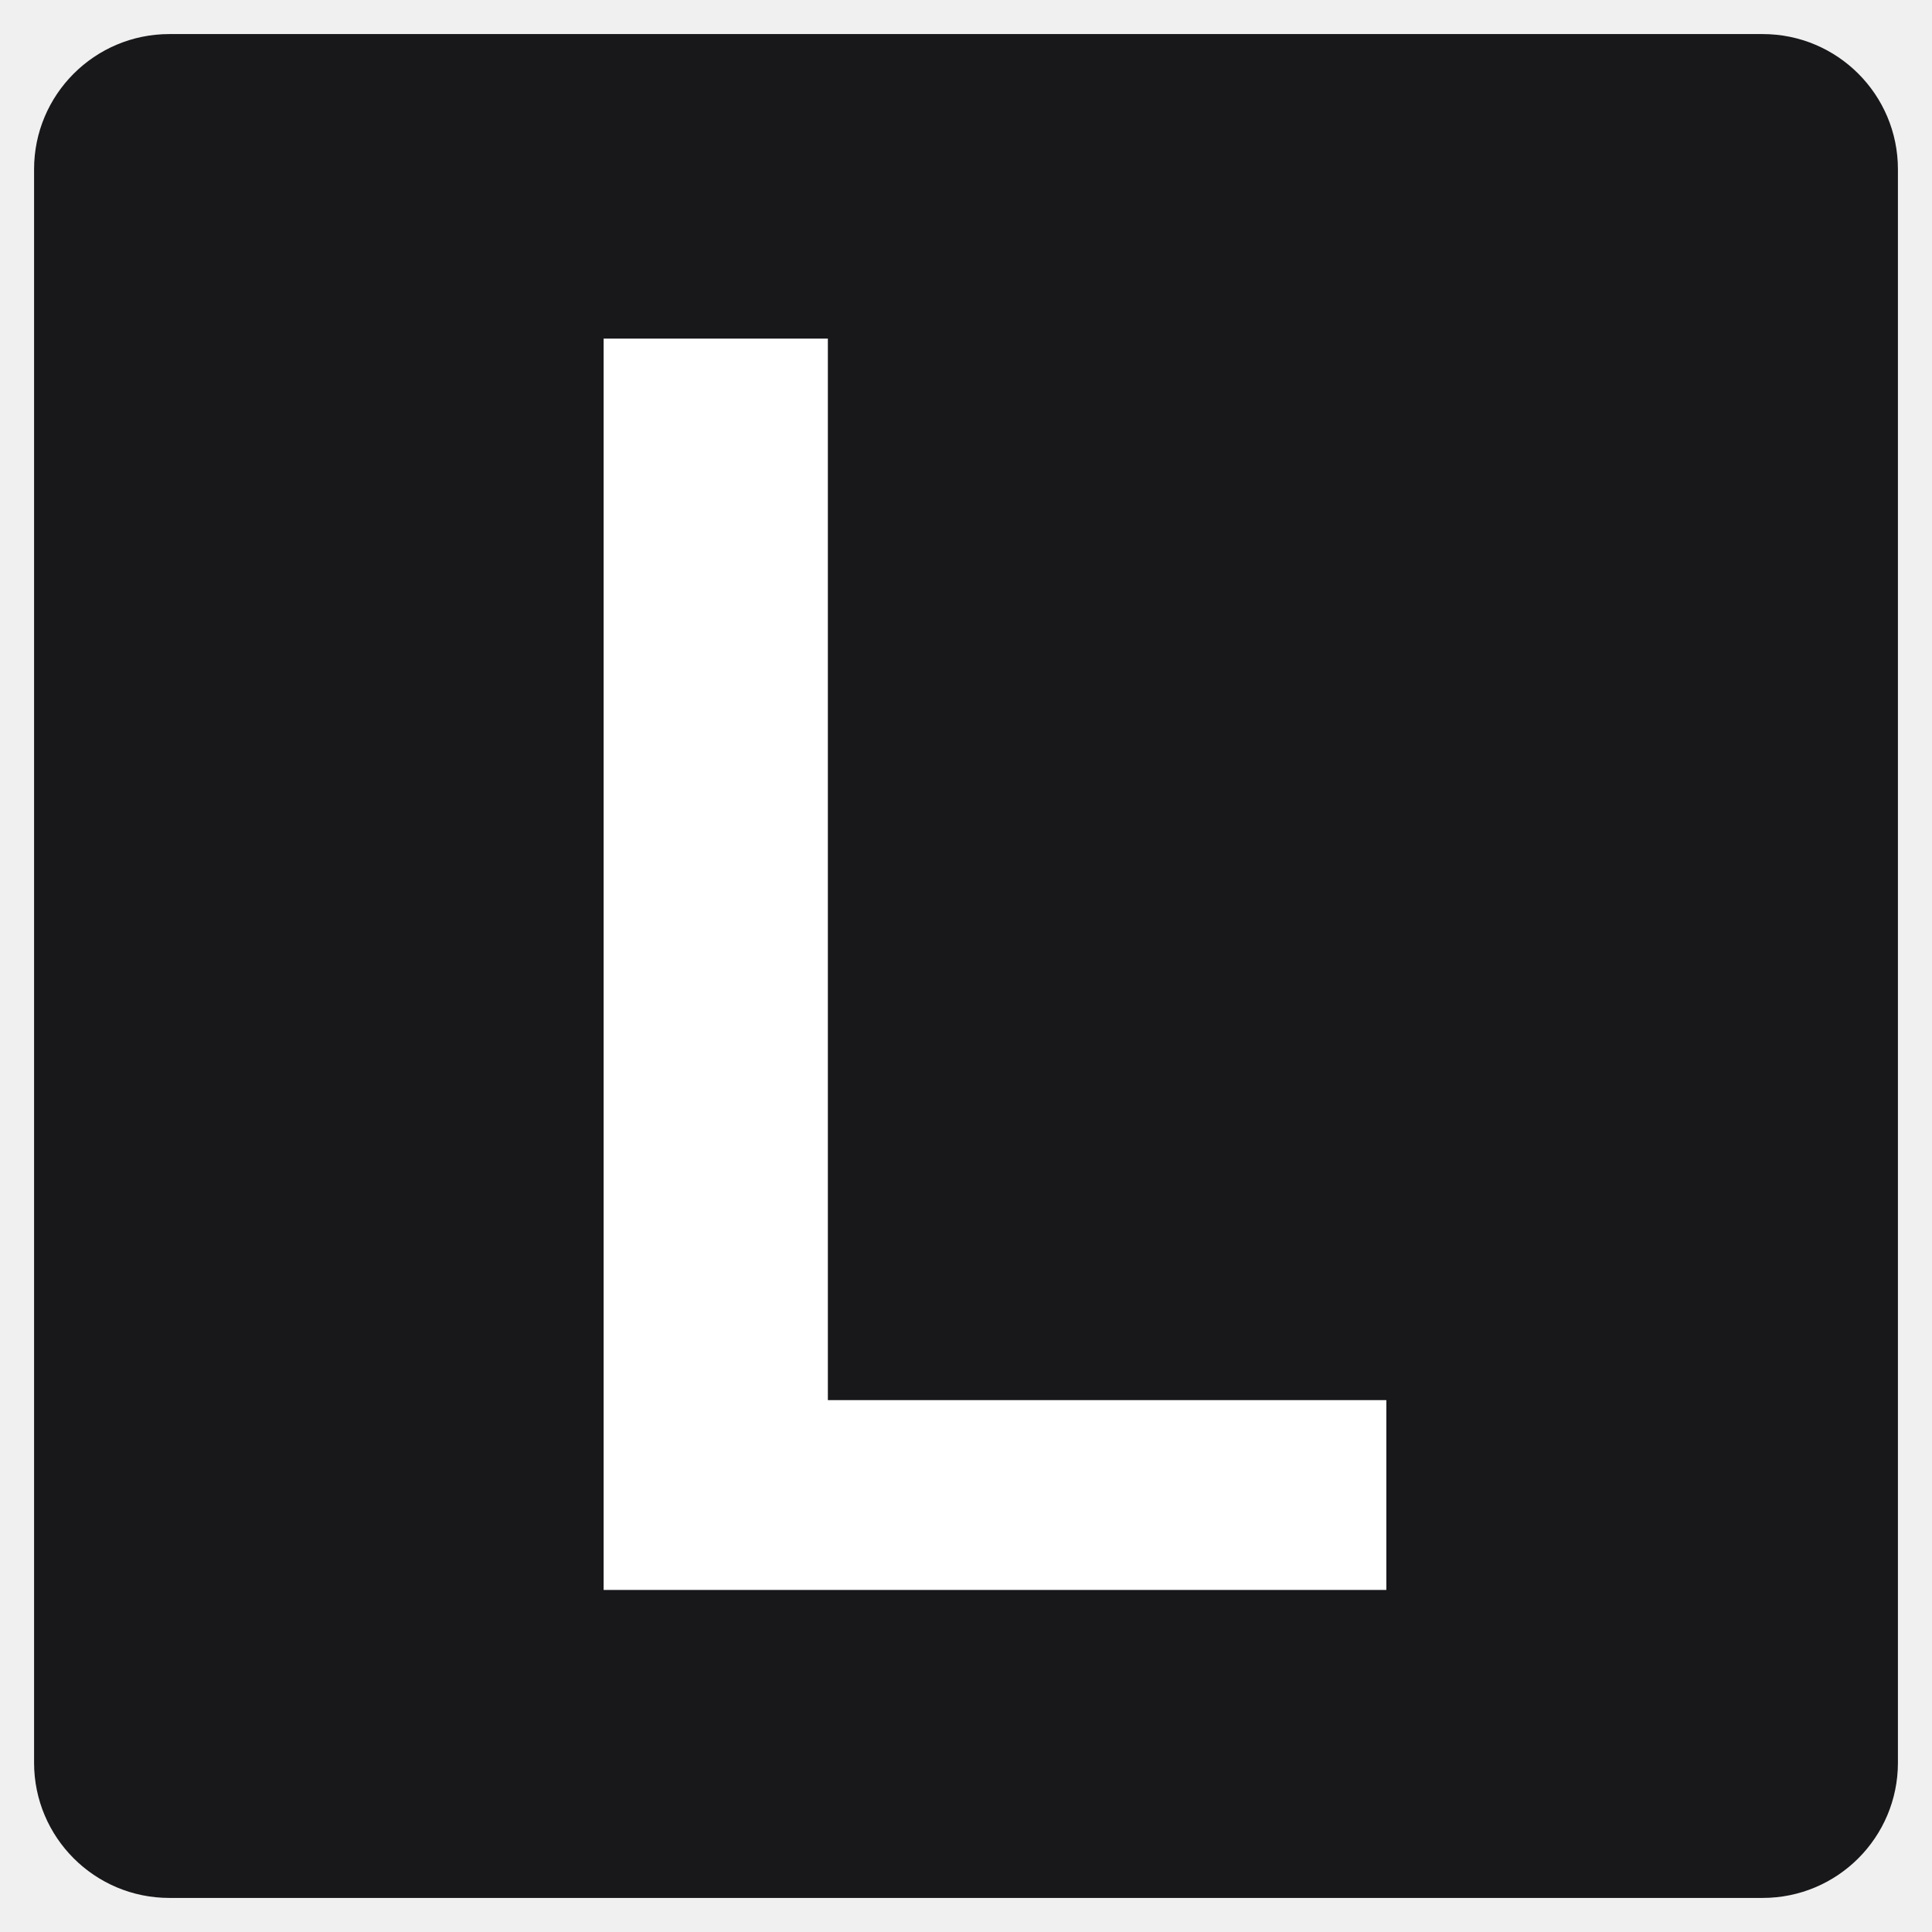
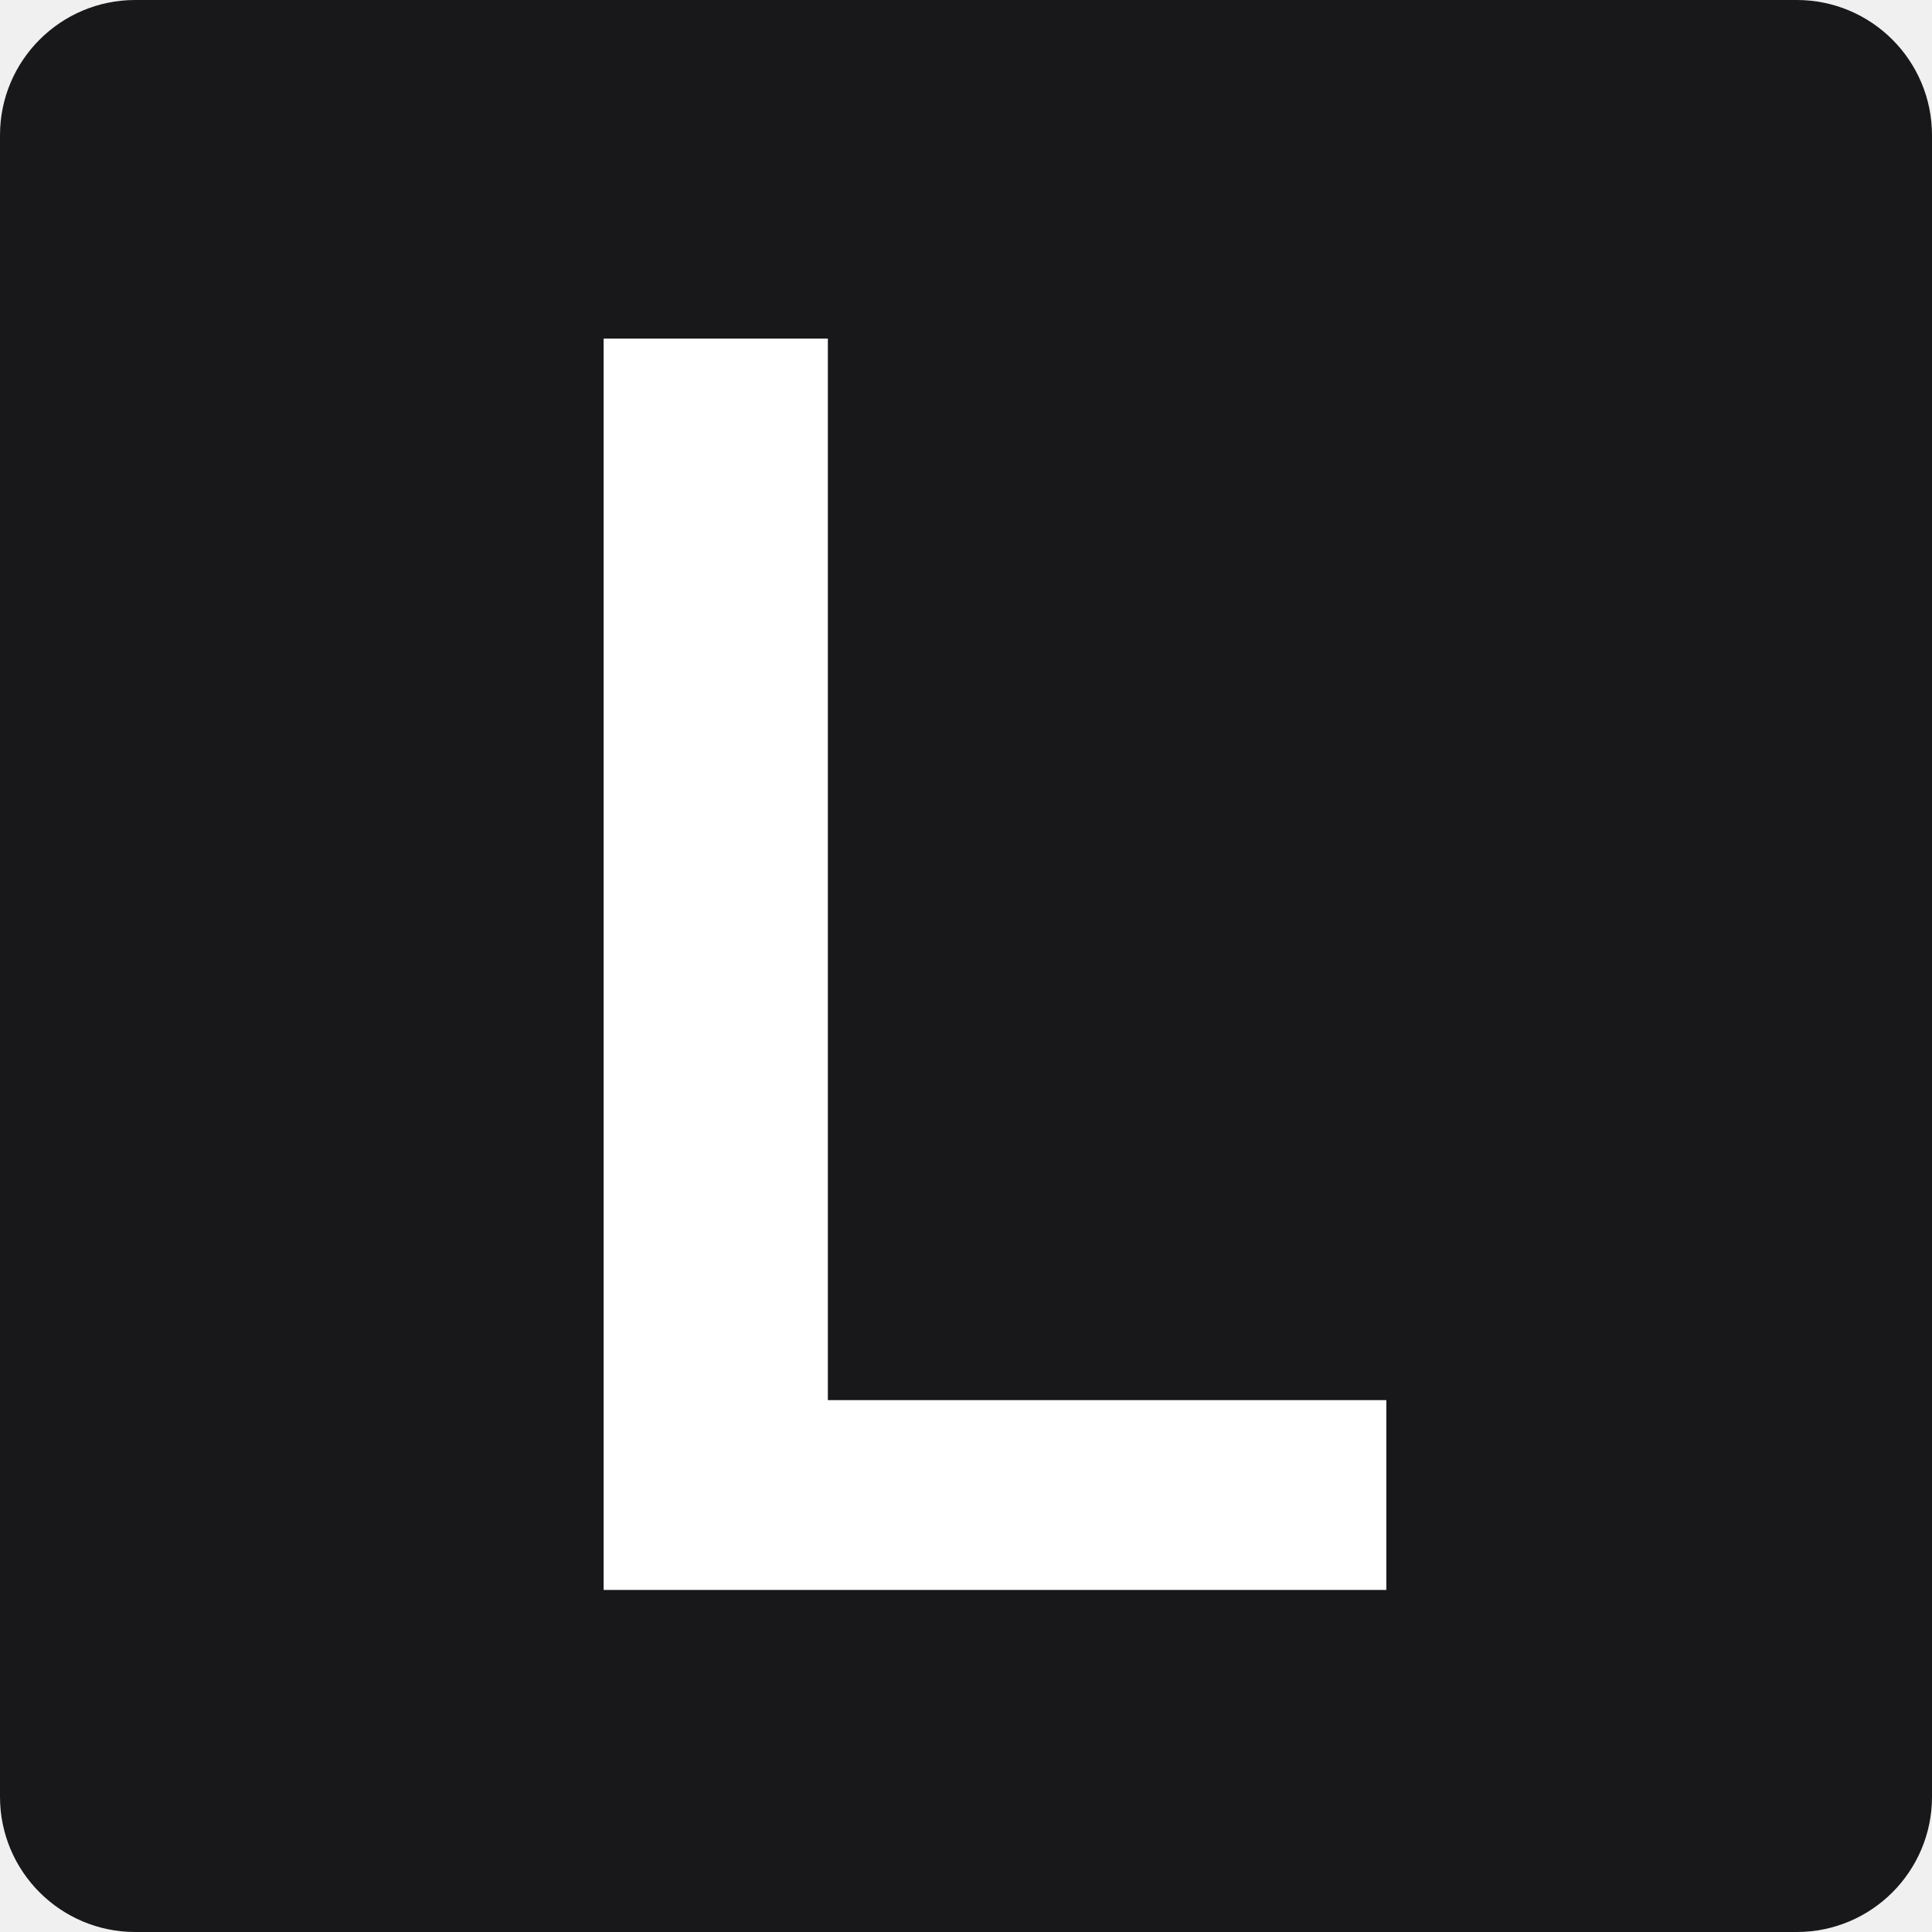
<svg xmlns="http://www.w3.org/2000/svg" width="1000" zoomAndPan="magnify" viewBox="0 0 750 750" height="1000" preserveAspectRatio="xMidYMid meet" version="1.0">
  <defs>
    <g />
-     <clipPath id="704b498b6d">
-       <path d="M 13.227 13.227 L 736.773 13.227 L 736.773 736.773 L 13.227 736.773 Z M 13.227 13.227 " clip-rule="nonzero" />
+     <clipPath id="79011b65aa">
+       <path d="M 52.5 0 L 697.5 0 C 726.496 0 750 23.504 750 52.5 L 750 697.5 C 750 726.496 726.496 750 697.5 750 L 52.5 750 C 23.504 750 0 726.496 0 697.5 L 0 52.5 C 0 23.504 23.504 0 52.5 0 Z M 52.5 0 " clip-rule="nonzero" />
    </clipPath>
-     <clipPath id="1d487921d8">
-       <path d="M 65.727 13.227 L 684.273 13.227 C 713.27 13.227 736.773 36.73 736.773 65.727 L 736.773 684.273 C 736.773 713.27 713.27 736.773 684.273 736.773 L 65.727 736.773 C 36.73 736.773 13.227 713.27 13.227 684.273 L 13.227 65.727 C 13.227 36.73 36.73 13.227 65.727 13.227 Z M 65.727 13.227 " clip-rule="nonzero" />
+     <clipPath id="0cf2663247">
+       <path d="M 0 0 L 750 0 L 750 750 L 0 750 Z M 0 0 " clip-rule="nonzero" />
    </clipPath>
-     <clipPath id="cedb2c47a8">
-       <path d="M 0.227 0.227 L 723.773 0.227 L 723.773 723.773 L 0.227 723.773 Z M 0.227 0.227 " clip-rule="nonzero" />
+     <clipPath id="01b497fa02">
+       <path d="M 52.5 0 L 697.5 0 C 726.496 0 750 23.504 750 52.5 L 750 697.5 C 750 726.496 726.496 750 697.5 750 L 52.5 750 C 23.504 750 0 726.496 0 697.5 L 0 52.5 C 0 23.504 23.504 0 52.5 0 Z M 52.5 0 " clip-rule="nonzero" />
    </clipPath>
-     <clipPath id="11e7d833d6">
-       <path d="M 52.727 0.227 L 671.273 0.227 C 700.27 0.227 723.773 23.73 723.773 52.727 L 723.773 671.273 C 723.773 700.27 700.27 723.773 671.273 723.773 L 52.727 723.773 C 23.73 723.773 0.227 700.27 0.227 671.273 L 0.227 52.727 C 0.227 23.73 23.73 0.227 52.727 0.227 Z M 52.727 0.227 " clip-rule="nonzero" />
+     <clipPath id="8d536fc27c">
+       <rect x="0" width="750" y="0" height="750" />
    </clipPath>
-     <clipPath id="3877cafe7a">
-       <rect x="0" width="724" y="0" height="724" />
-     </clipPath>
-     <clipPath id="32c2c06ef7">
+     <clipPath id="754cb2cbd6">
      <rect x="0" width="377" y="0" height="750" />
    </clipPath>
  </defs>
-   <g clip-path="url(#704b498b6d)">
-     <g clip-path="url(#1d487921d8)">
-       <g transform="matrix(1, 0, 0, 1, 13, 13)">
-         <g clip-path="url(#3877cafe7a)">
-           <g clip-path="url(#cedb2c47a8)">
-             <g clip-path="url(#11e7d833d6)">
-               <path fill="#18181b" d="M 0.227 0.227 L 723.773 0.227 L 723.773 723.773 L 0.227 723.773 Z M 0.227 0.227 " fill-opacity="1" fill-rule="nonzero" />
-             </g>
+   <g clip-path="url(#79011b65aa)">
+     <g transform="matrix(1, 0, 0, 1, 0, -0.000000000000042435)">
+       <g clip-path="url(#8d536fc27c)">
+         <g clip-path="url(#0cf2663247)">
+           <g clip-path="url(#01b497fa02)">
+             <rect x="-165" width="1080" fill="#18181b" height="1080" y="-165" fill-opacity="1" />
          </g>
        </g>
      </g>
    </g>
  </g>
  <g transform="matrix(1, 0, 0, 1, 187, -0.000000000000042435)">
-     <g clip-path="url(#32c2c06ef7)">
+     <g clip-path="url(#754cb2cbd6)">
      <g fill="#ffffff" fill-opacity="1">
        <g transform="translate(0.375306, 617.2126)">
          <g>
            <path d="M 46.953 0 L 46.953 -485.766 L 134 -485.766 L 134 -73.688 L 350.797 -73.688 L 350.797 0 Z M 46.953 0 " />
          </g>
        </g>
      </g>
    </g>
  </g>
</svg>
